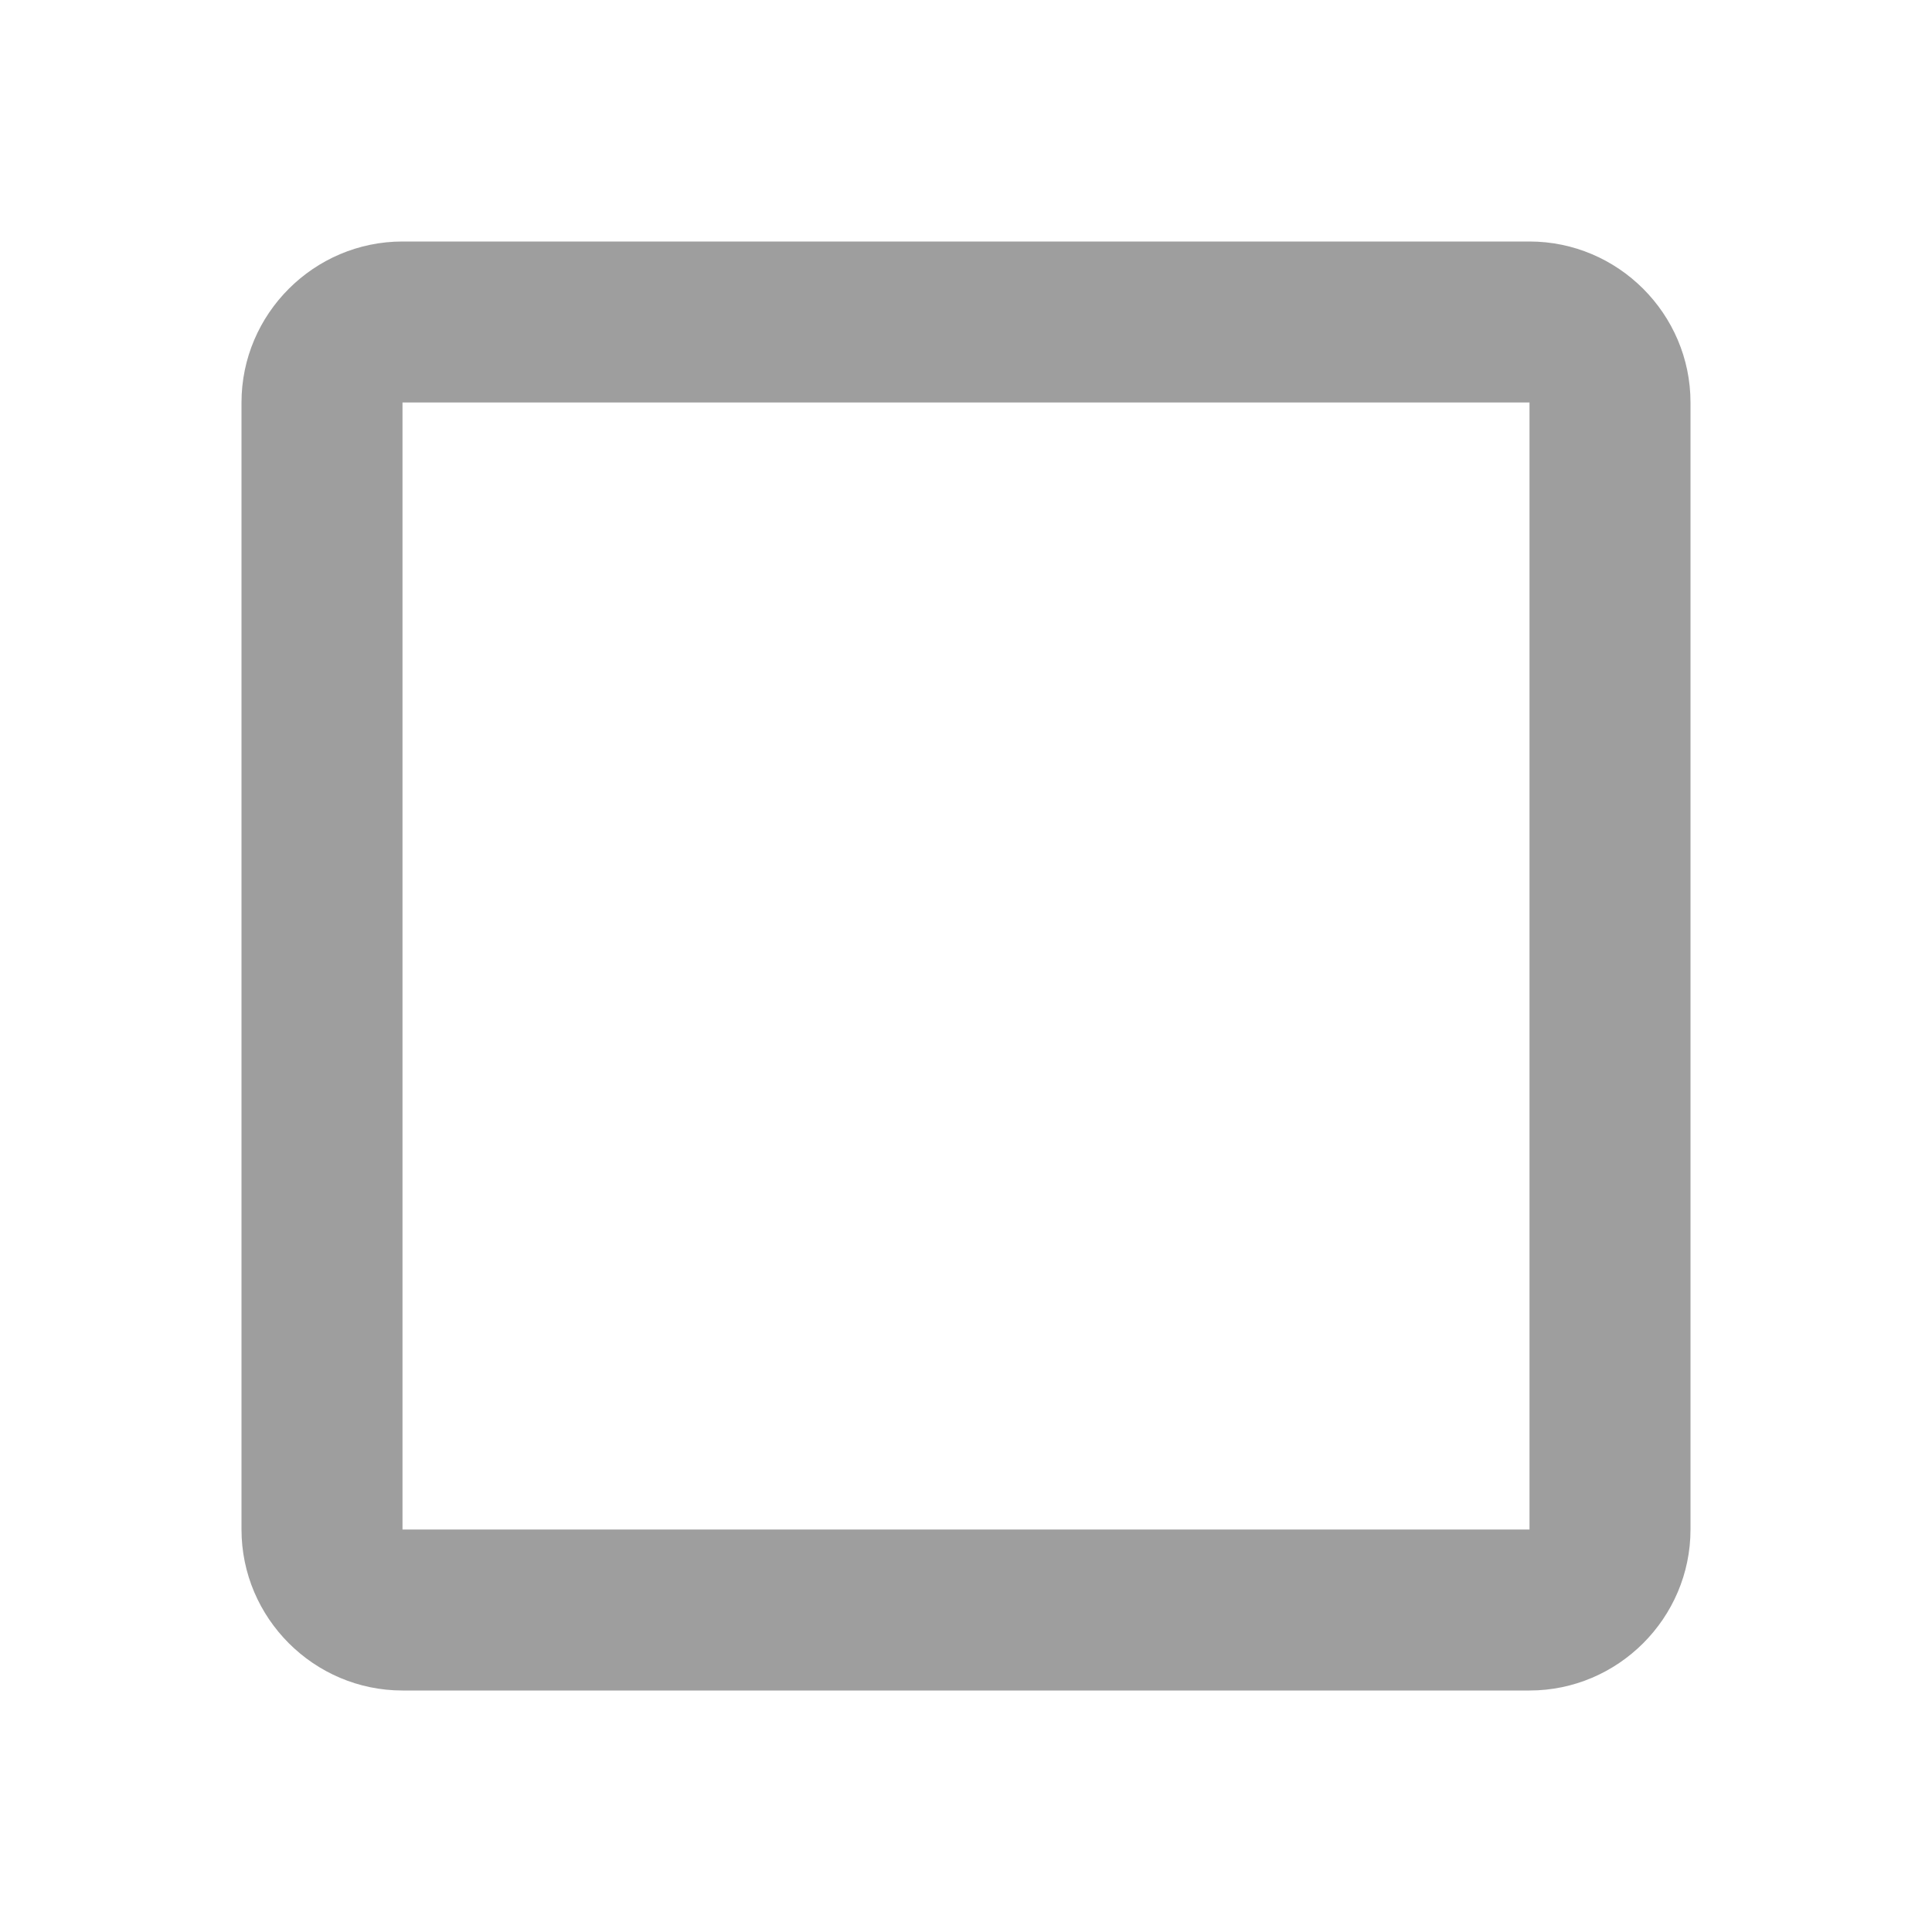
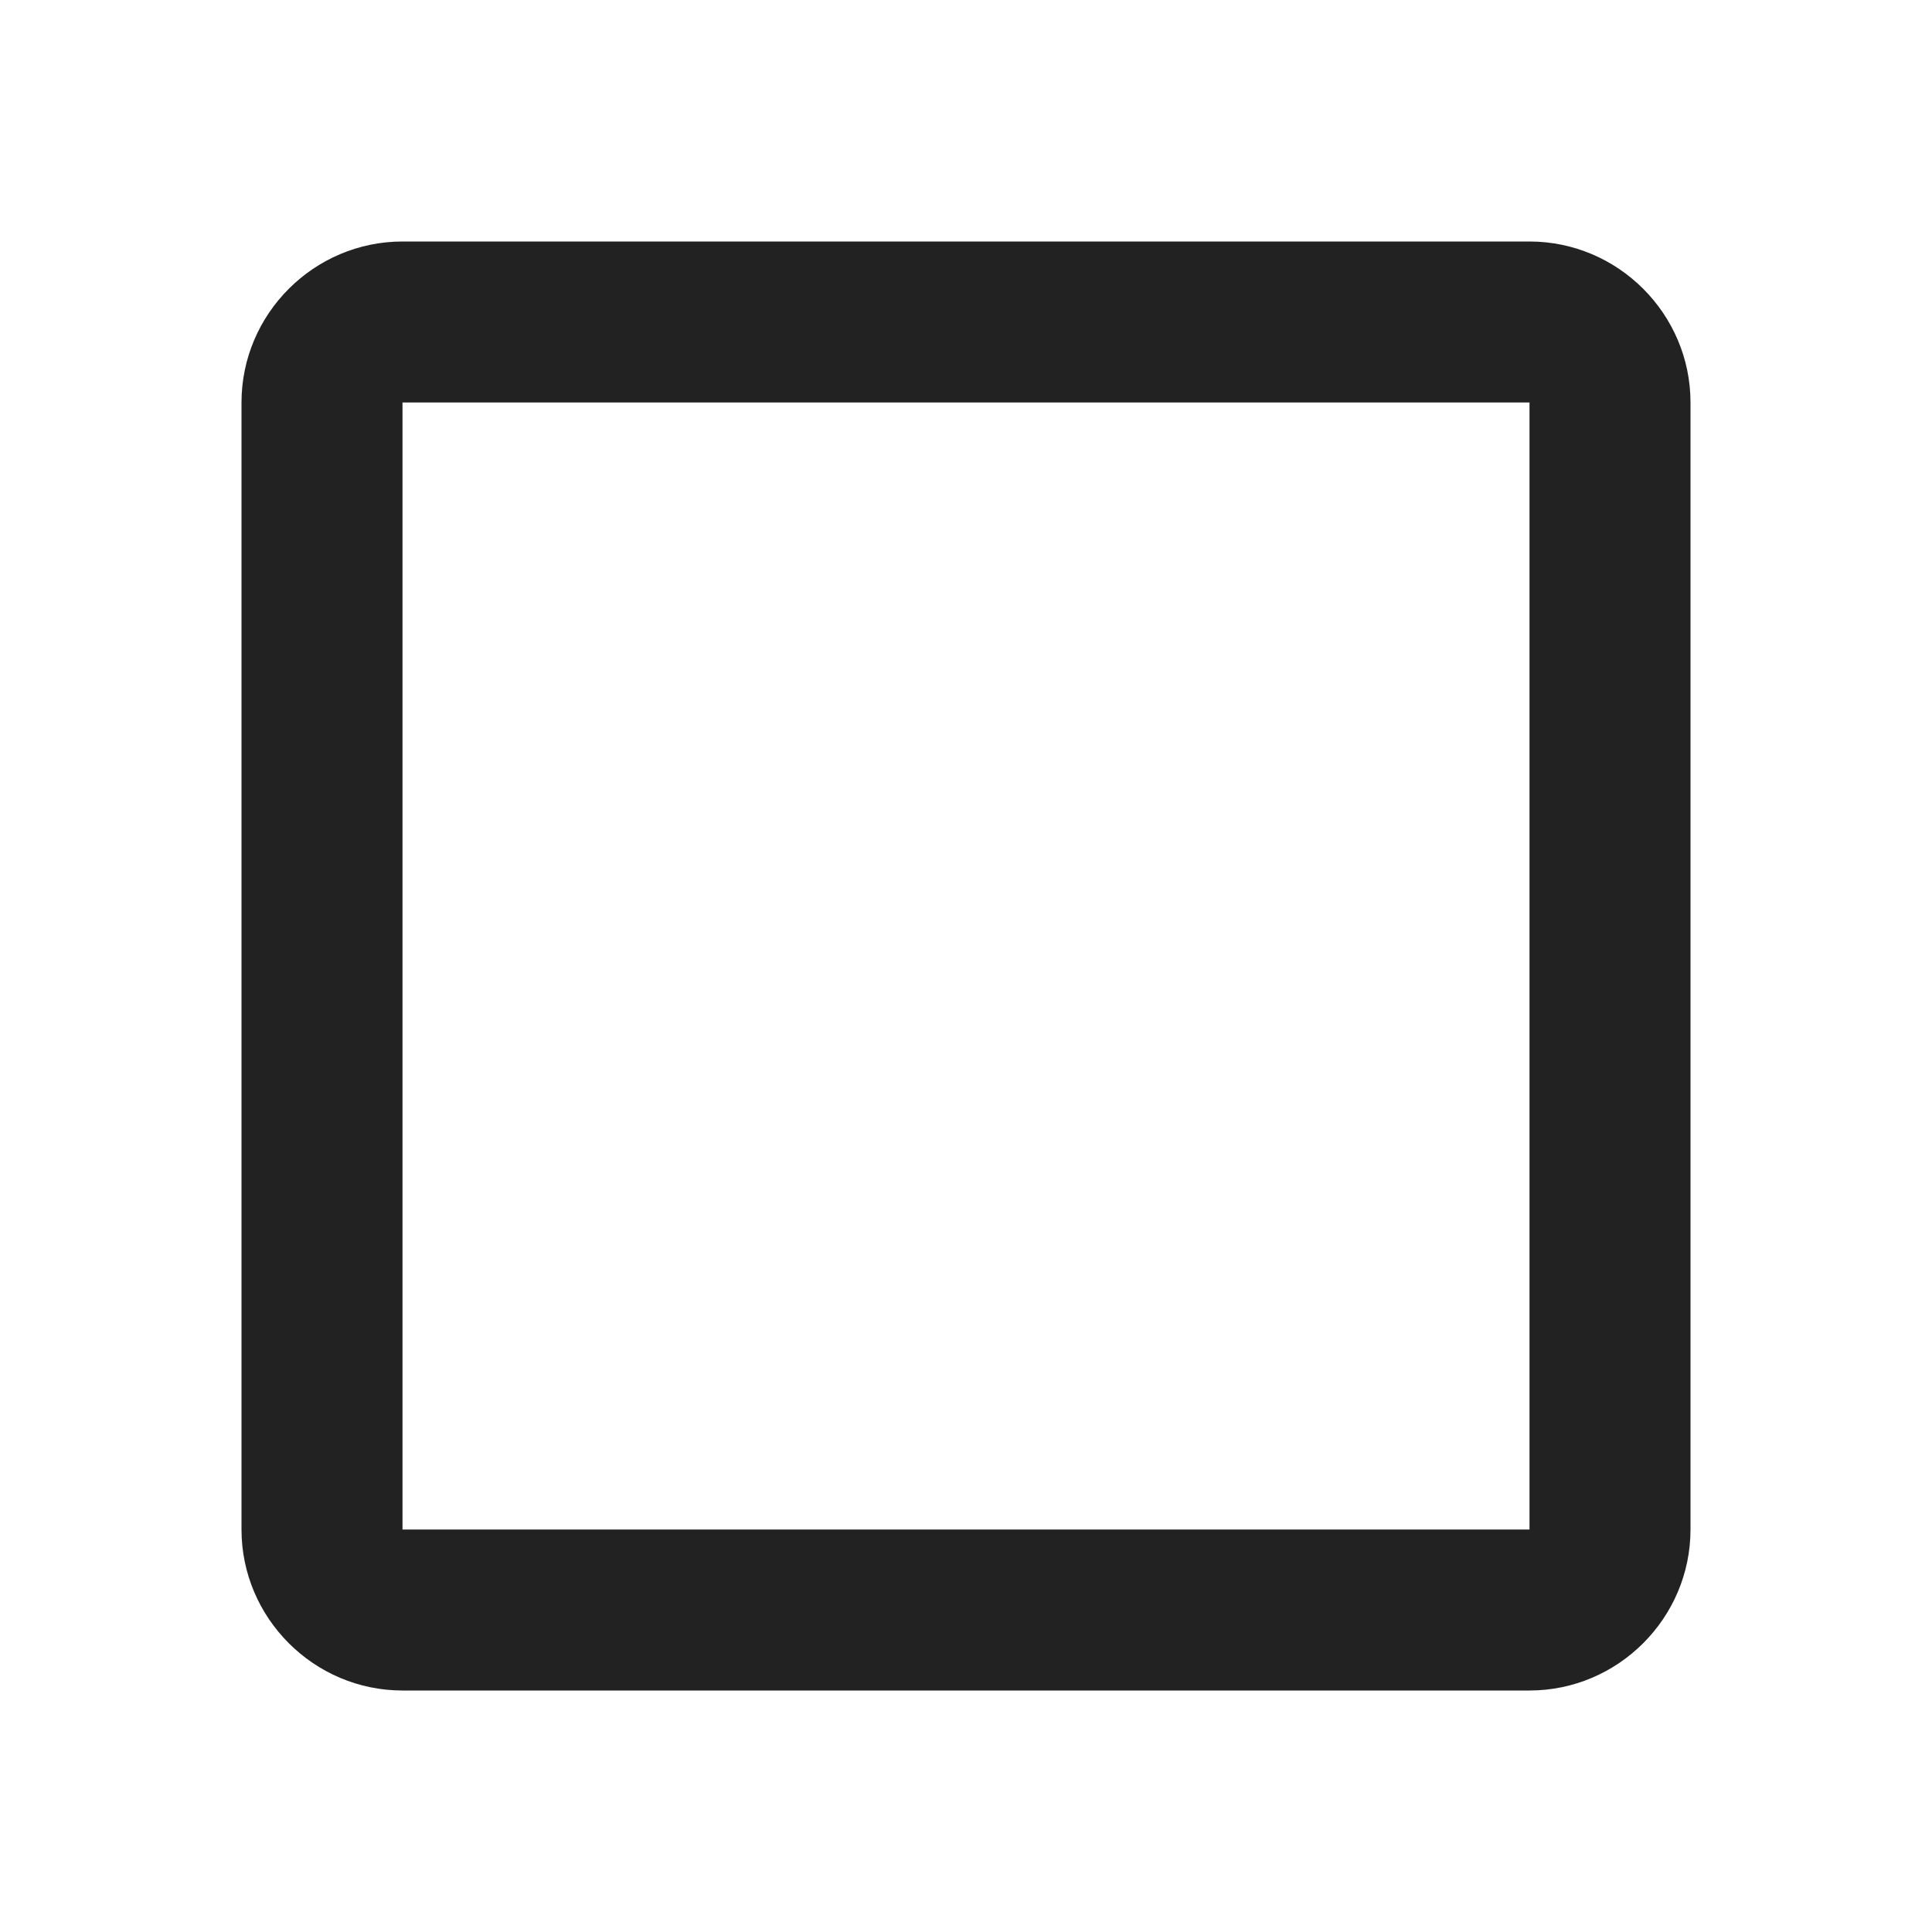
- <svg xmlns="http://www.w3.org/2000/svg" fill="#9e9e9e" height="24" viewBox="0 0 24 24" width="24">
+ <svg xmlns="http://www.w3.org/2000/svg" fill="#222222" height="24" viewBox="0 0 24 24" width="24">
  <path d="M19 5v14H5V5h14m0-2H5c-1.1 0-2 .9-2 2v14c0 1.1.9 2 2 2h14c1.1 0 2-.9 2-2V5c0-1.1-.9-2-2-2z" />
  <path d="M0 0h24v24H0z" fill="none" />
</svg>
